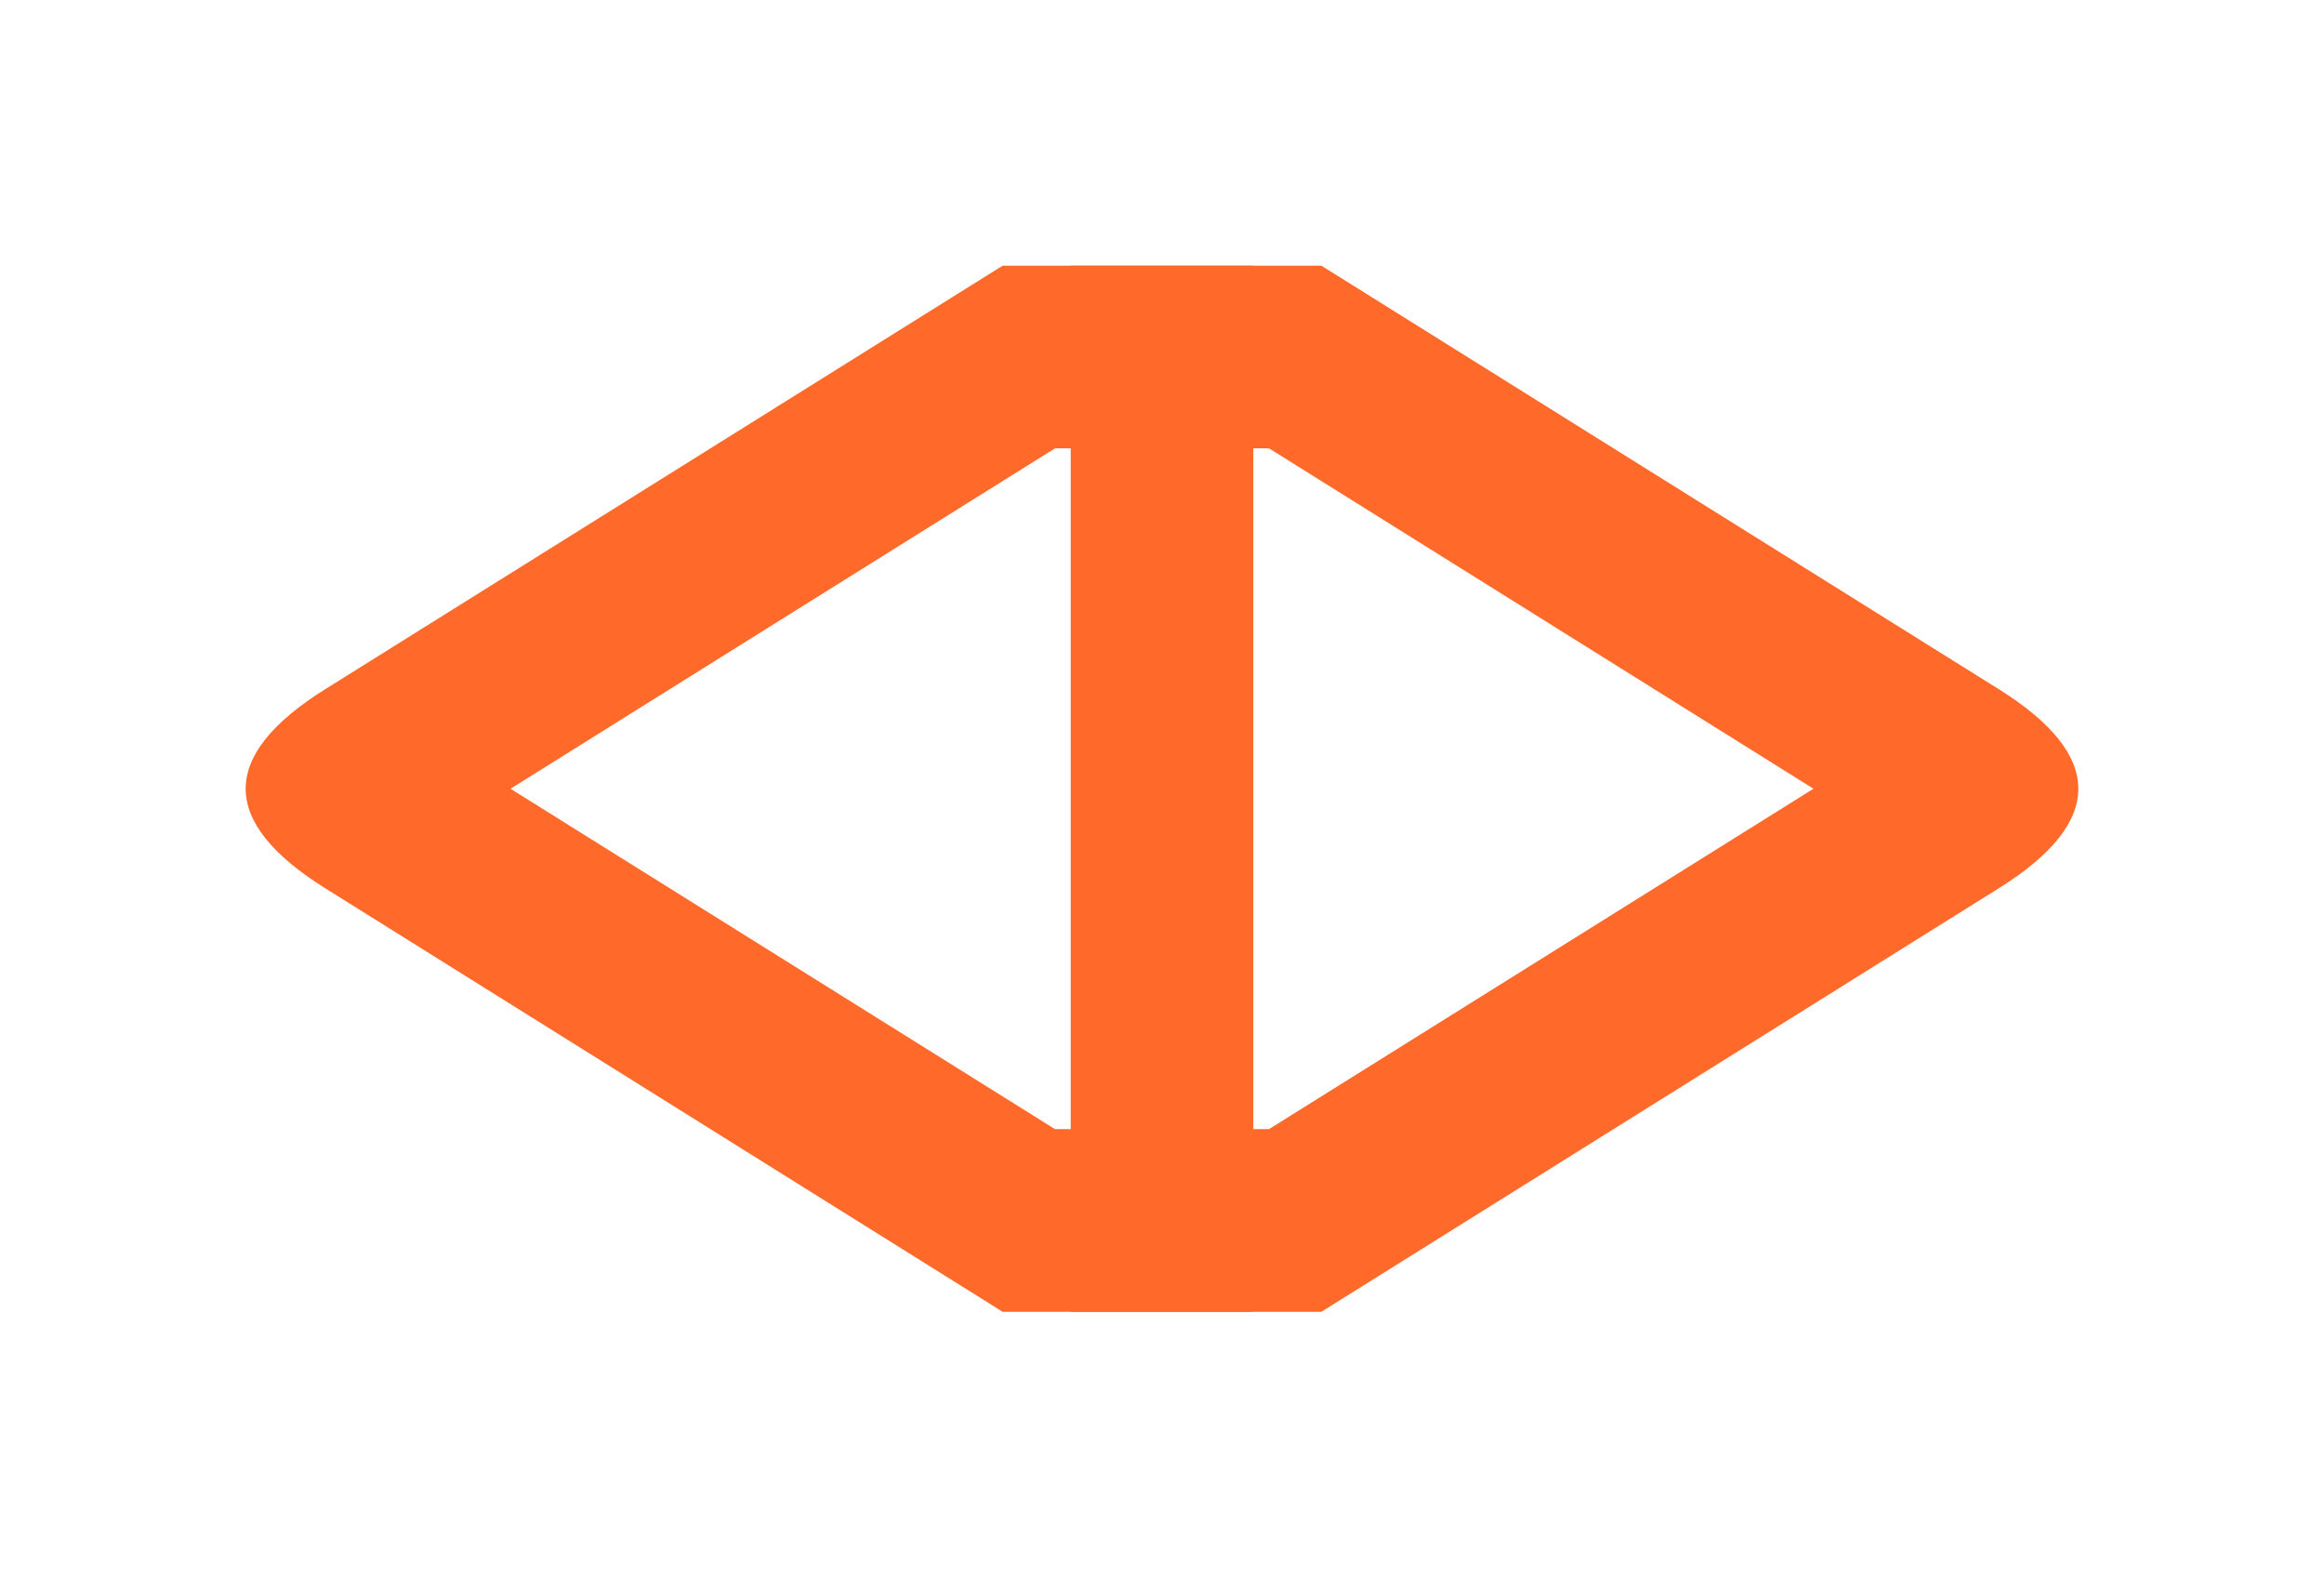
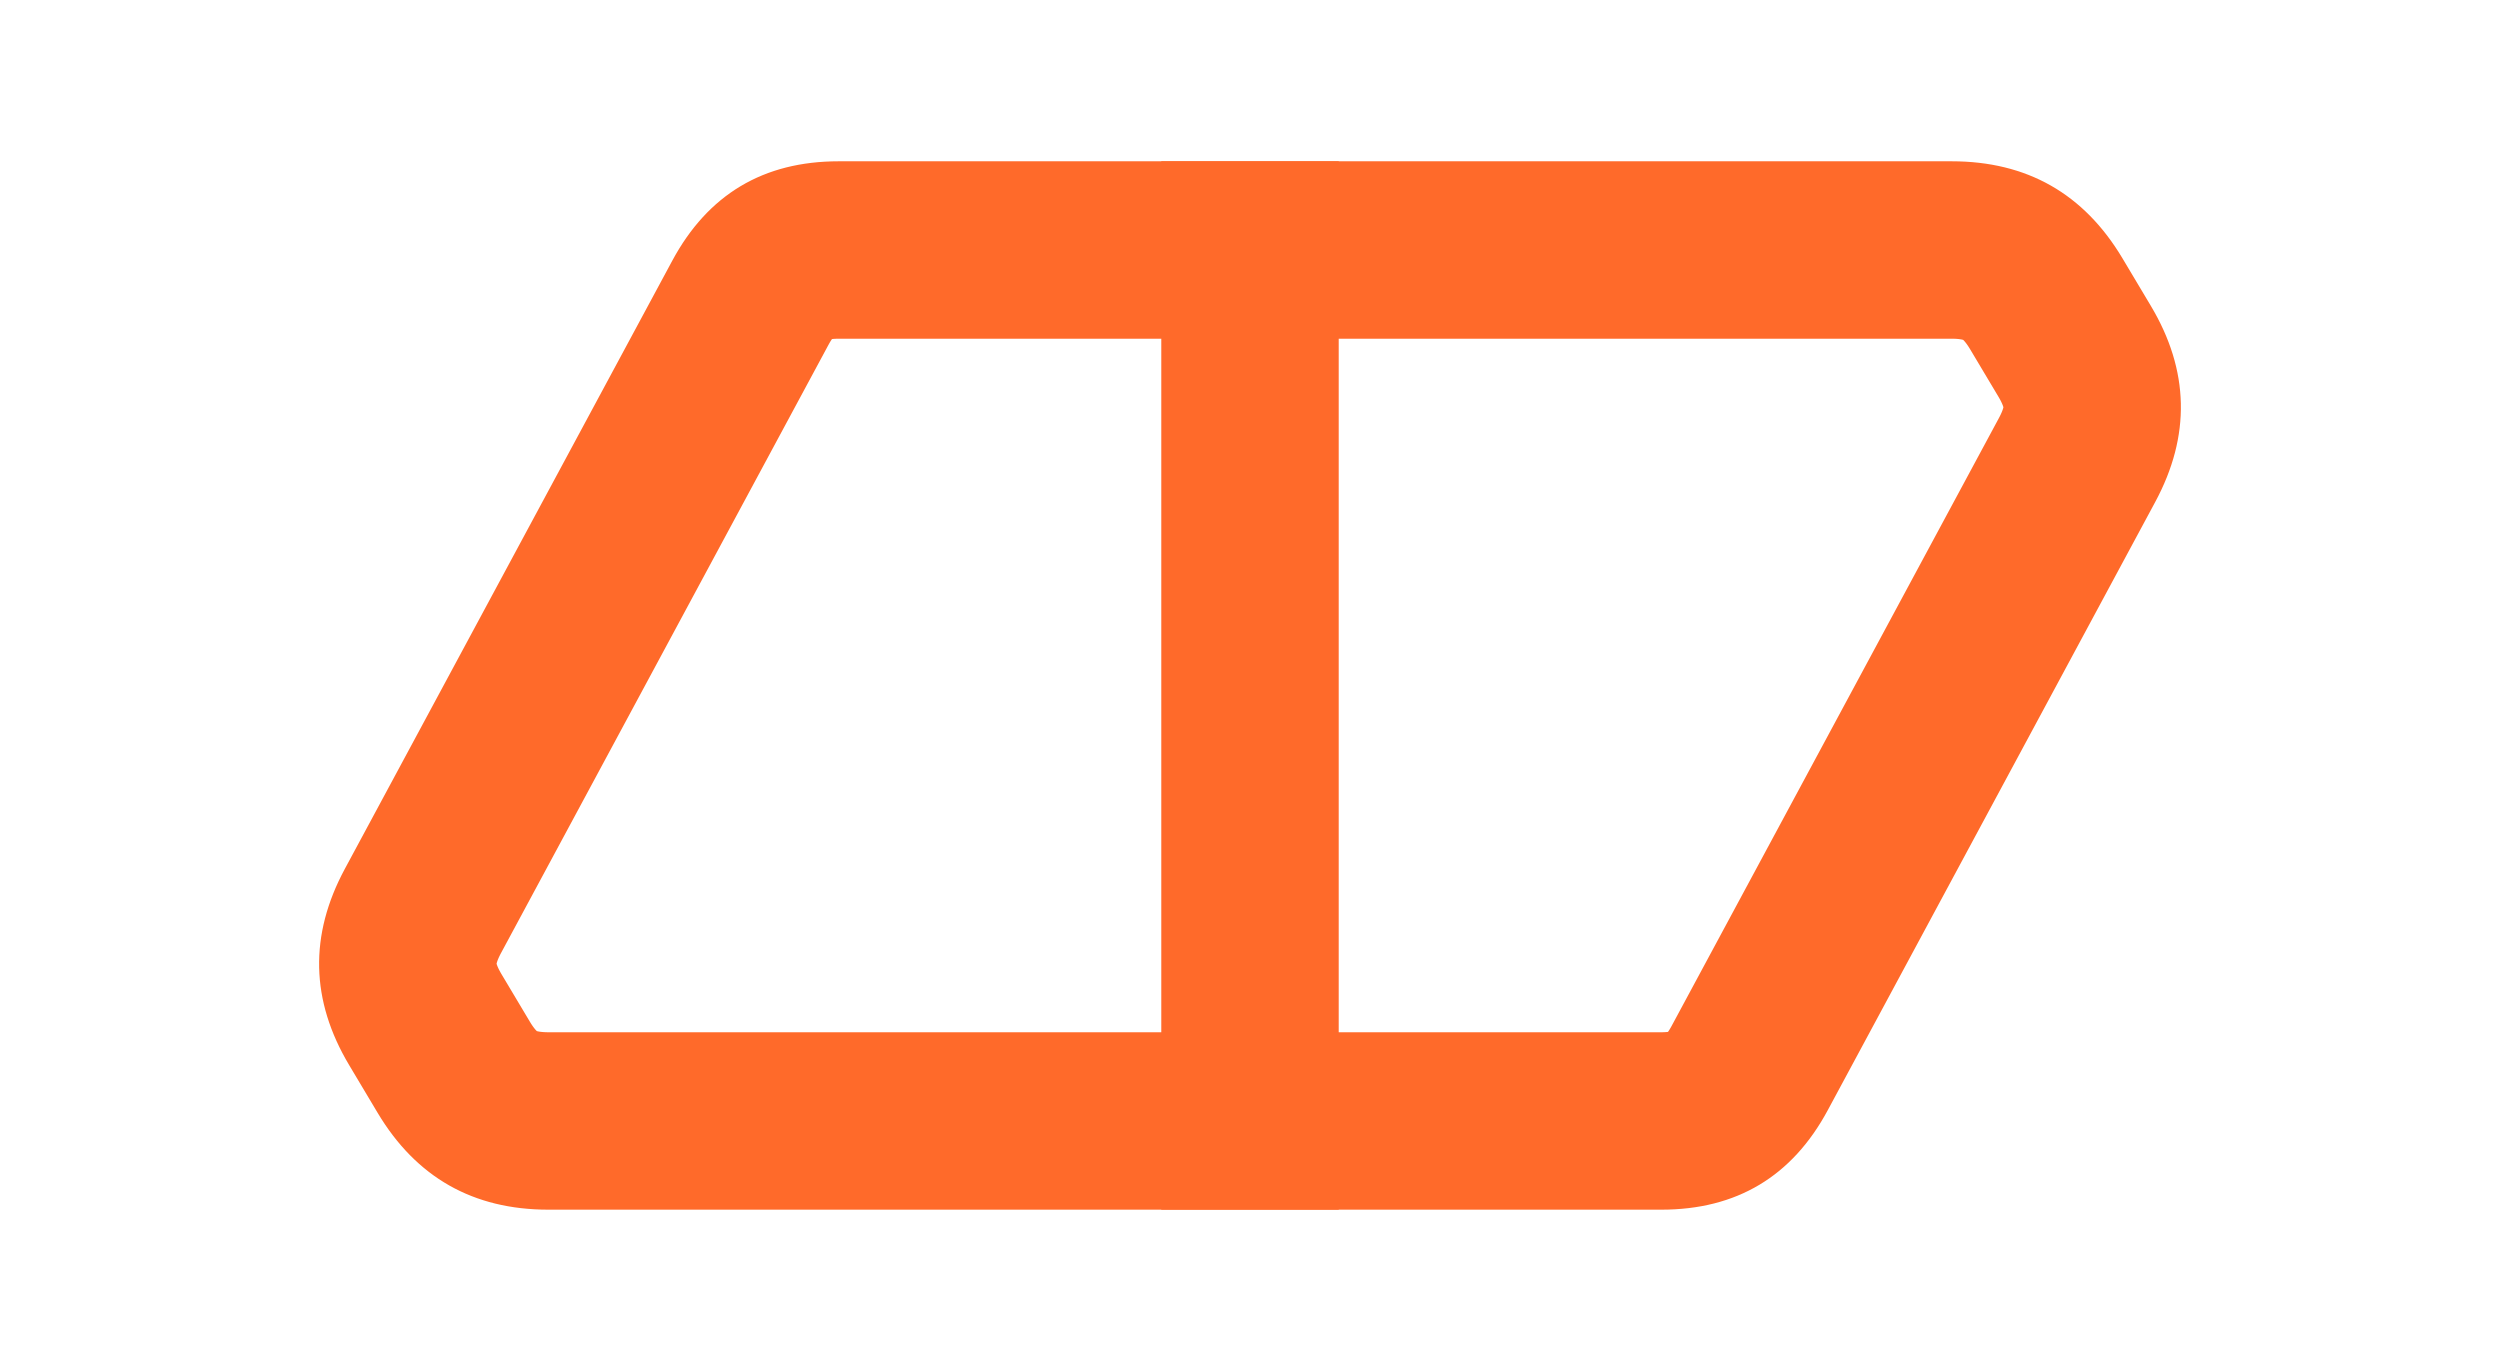
- <svg xmlns="http://www.w3.org/2000/svg" viewBox="-20 -20 280 190">
+ <svg xmlns="http://www.w3.org/2000/svg" viewBox="-20 -20 310 170">
  <defs>
    <clipPath id="mark-shape">
-       <path d="M19.20,63.00 L100.80,12.00 L139.20,12.00 L220.80,63.00 Q240.00,75.00 220.80,87.00 L139.20,138.00 L100.80,138.00 L19.20,87.00 Q0.00,75.00 19.20,63.00 Z" />
+       <path d="M23.30,112.08 L26.82,117.98 Q34.00,130.00 48.00,130.00 L186.00,130.00 Q200.00,130.00 206.64,117.67 L247.24,42.26 Q253.88,29.94 246.70,17.92 L243.18,12.02 Q236.00,0.00 222.00,0.00 L84.00,0.00 Q70.00,0.00 63.36,12.33 L22.76,87.74 Q16.12,100.06 23.30,112.08 Z" />
    </clipPath>
  </defs>
  <g clip-path="url(#mark-shape)" fill="none" stroke="#FF6A2A" stroke-linejoin="round">
-     <path d="M19.20,63.00 L100.80,12.00 L139.20,12.00 L220.80,63.00 Q240.00,75.00 220.80,87.00 L139.20,138.00 L100.80,138.00 L19.20,87.00 Q0.00,75.00 19.20,63.00 Z" stroke-width="44" />
-     <line x1="120.0" y1="0" x2="120.0" y2="150" stroke-width="22" />
+     <path d="M23.30,112.08 L26.82,117.98 Q34.00,130.00 48.00,130.00 L186.00,130.00 Q200.00,130.00 206.64,117.67 L247.24,42.26 Q253.88,29.94 246.70,17.92 L243.18,12.02 Q236.00,0.00 222.00,0.00 L84.00,0.00 Q70.00,0.00 63.36,12.33 L22.76,87.74 Q16.12,100.06 23.30,112.08 Z" stroke-width="44" />
+     <line x1="135.0" y1="0" x2="135.0" y2="130" stroke-width="22" />
  </g>
</svg>
